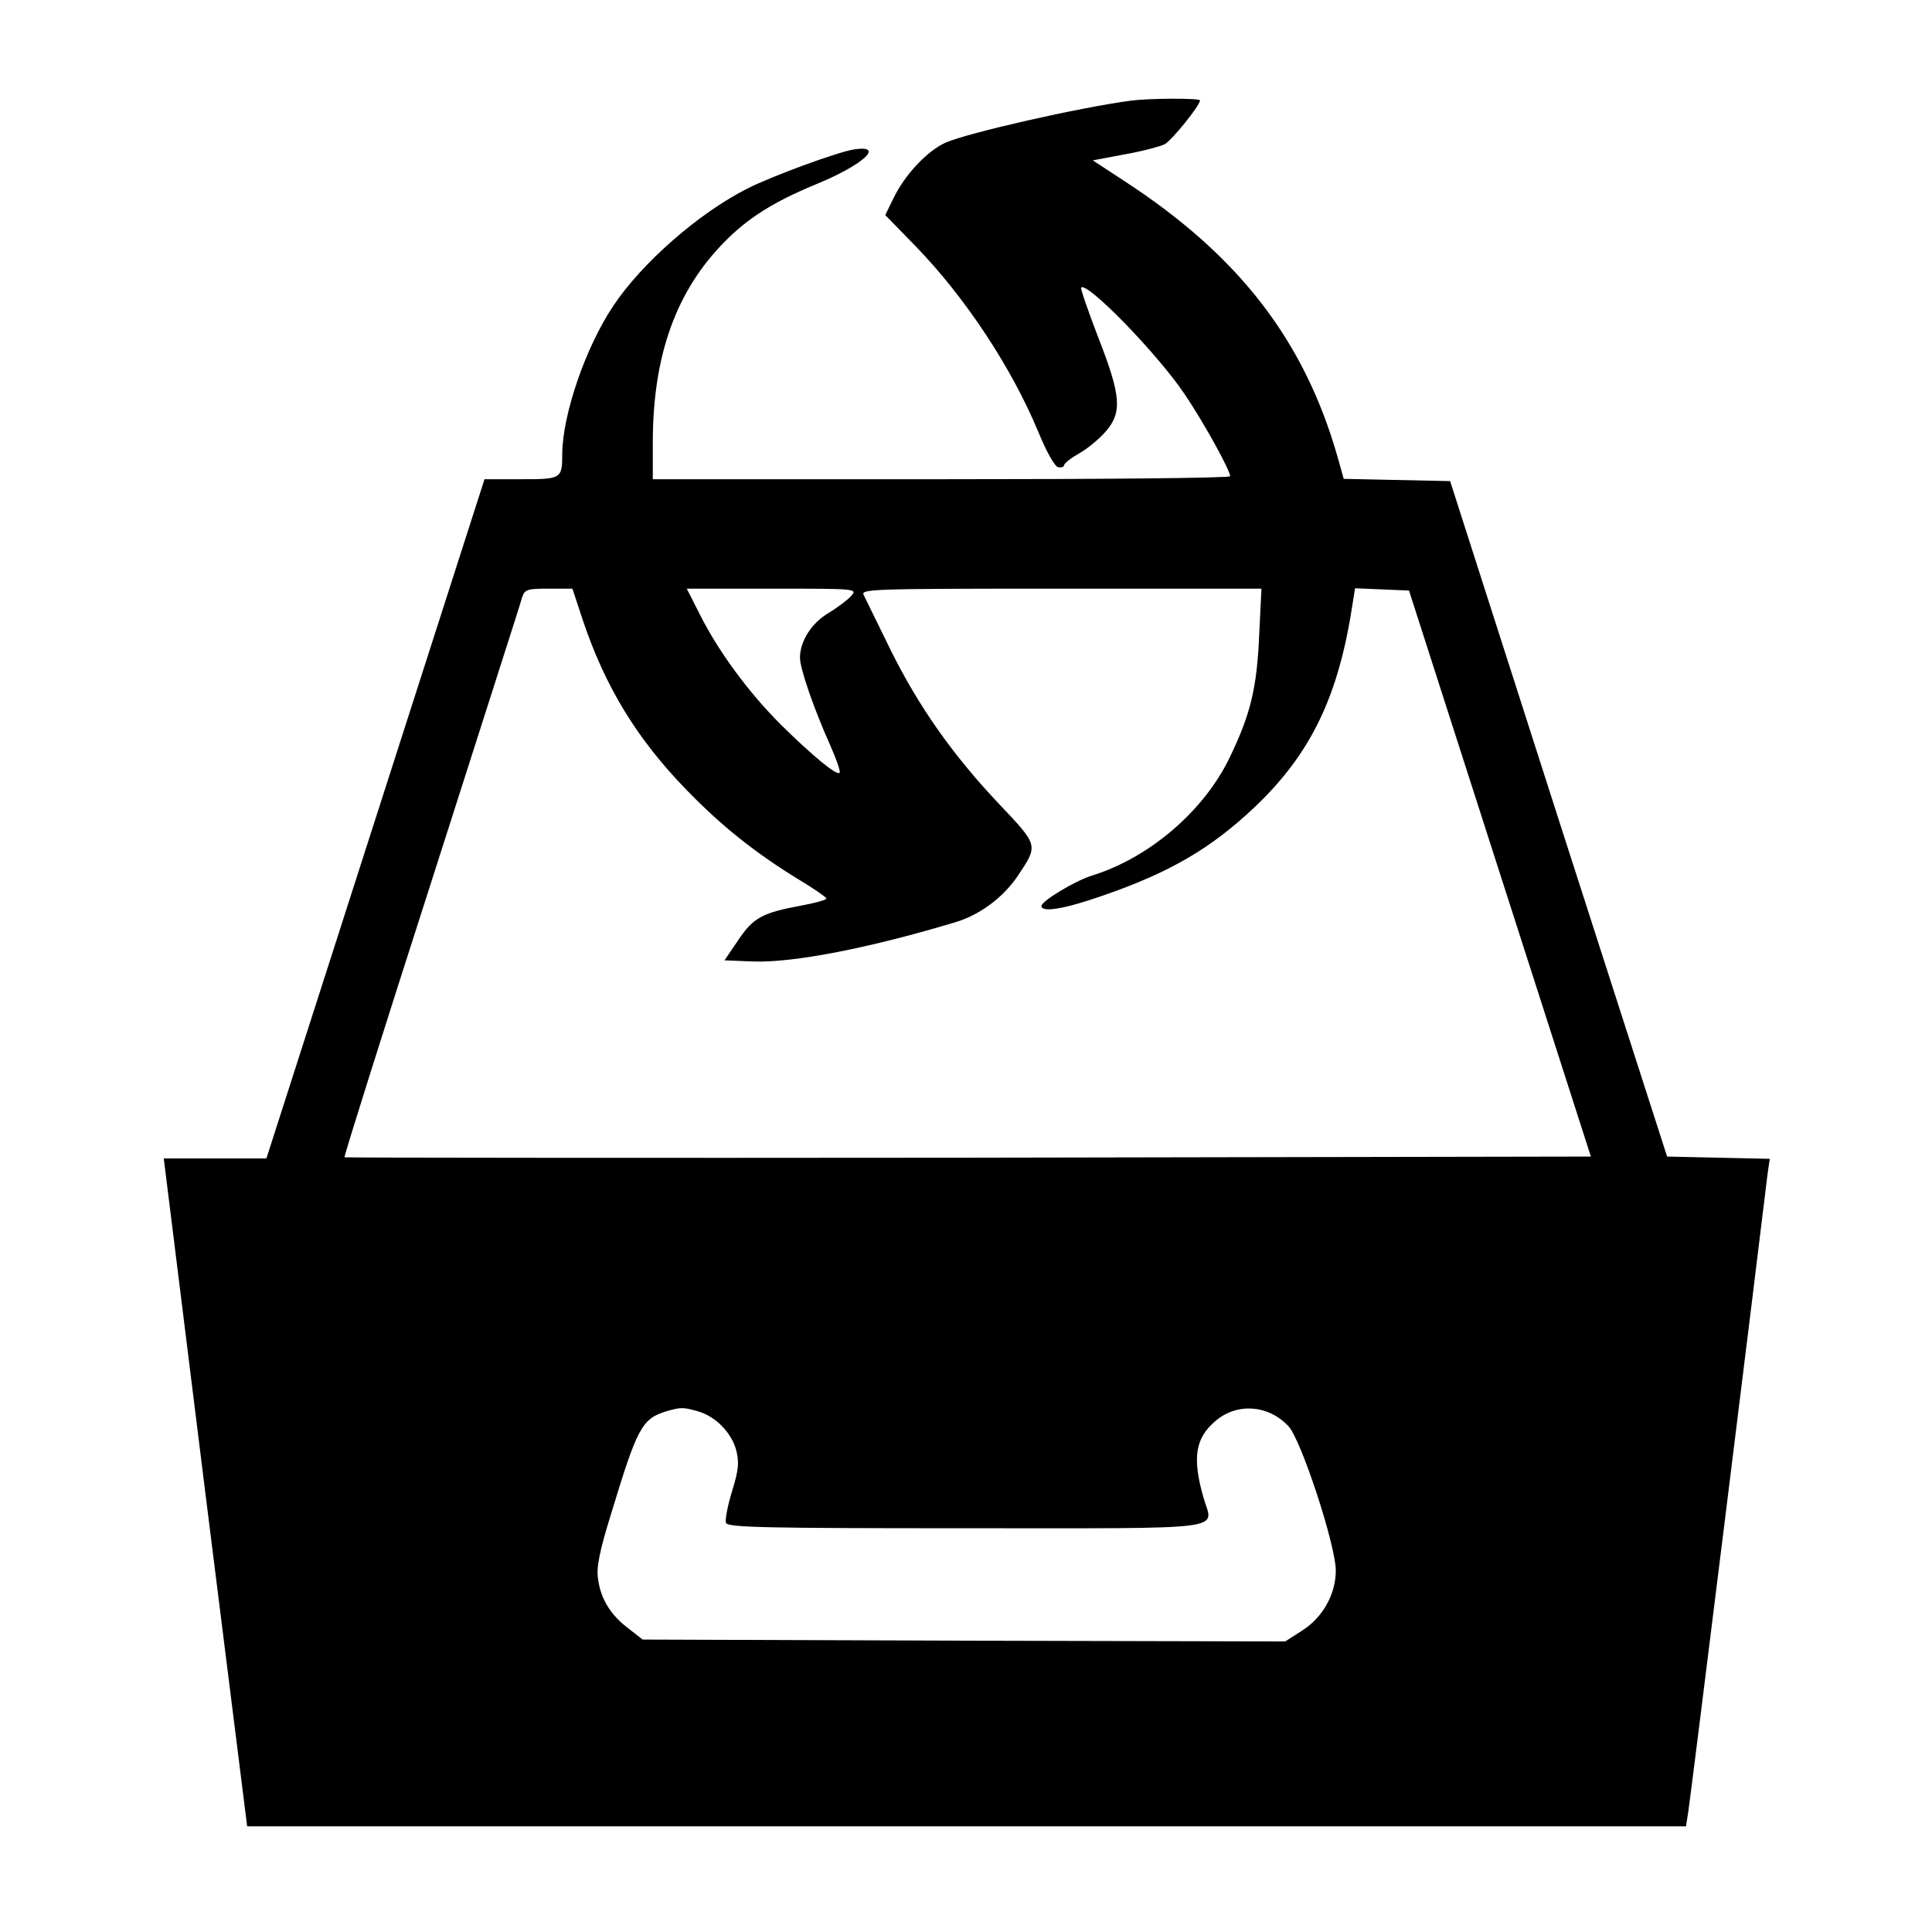
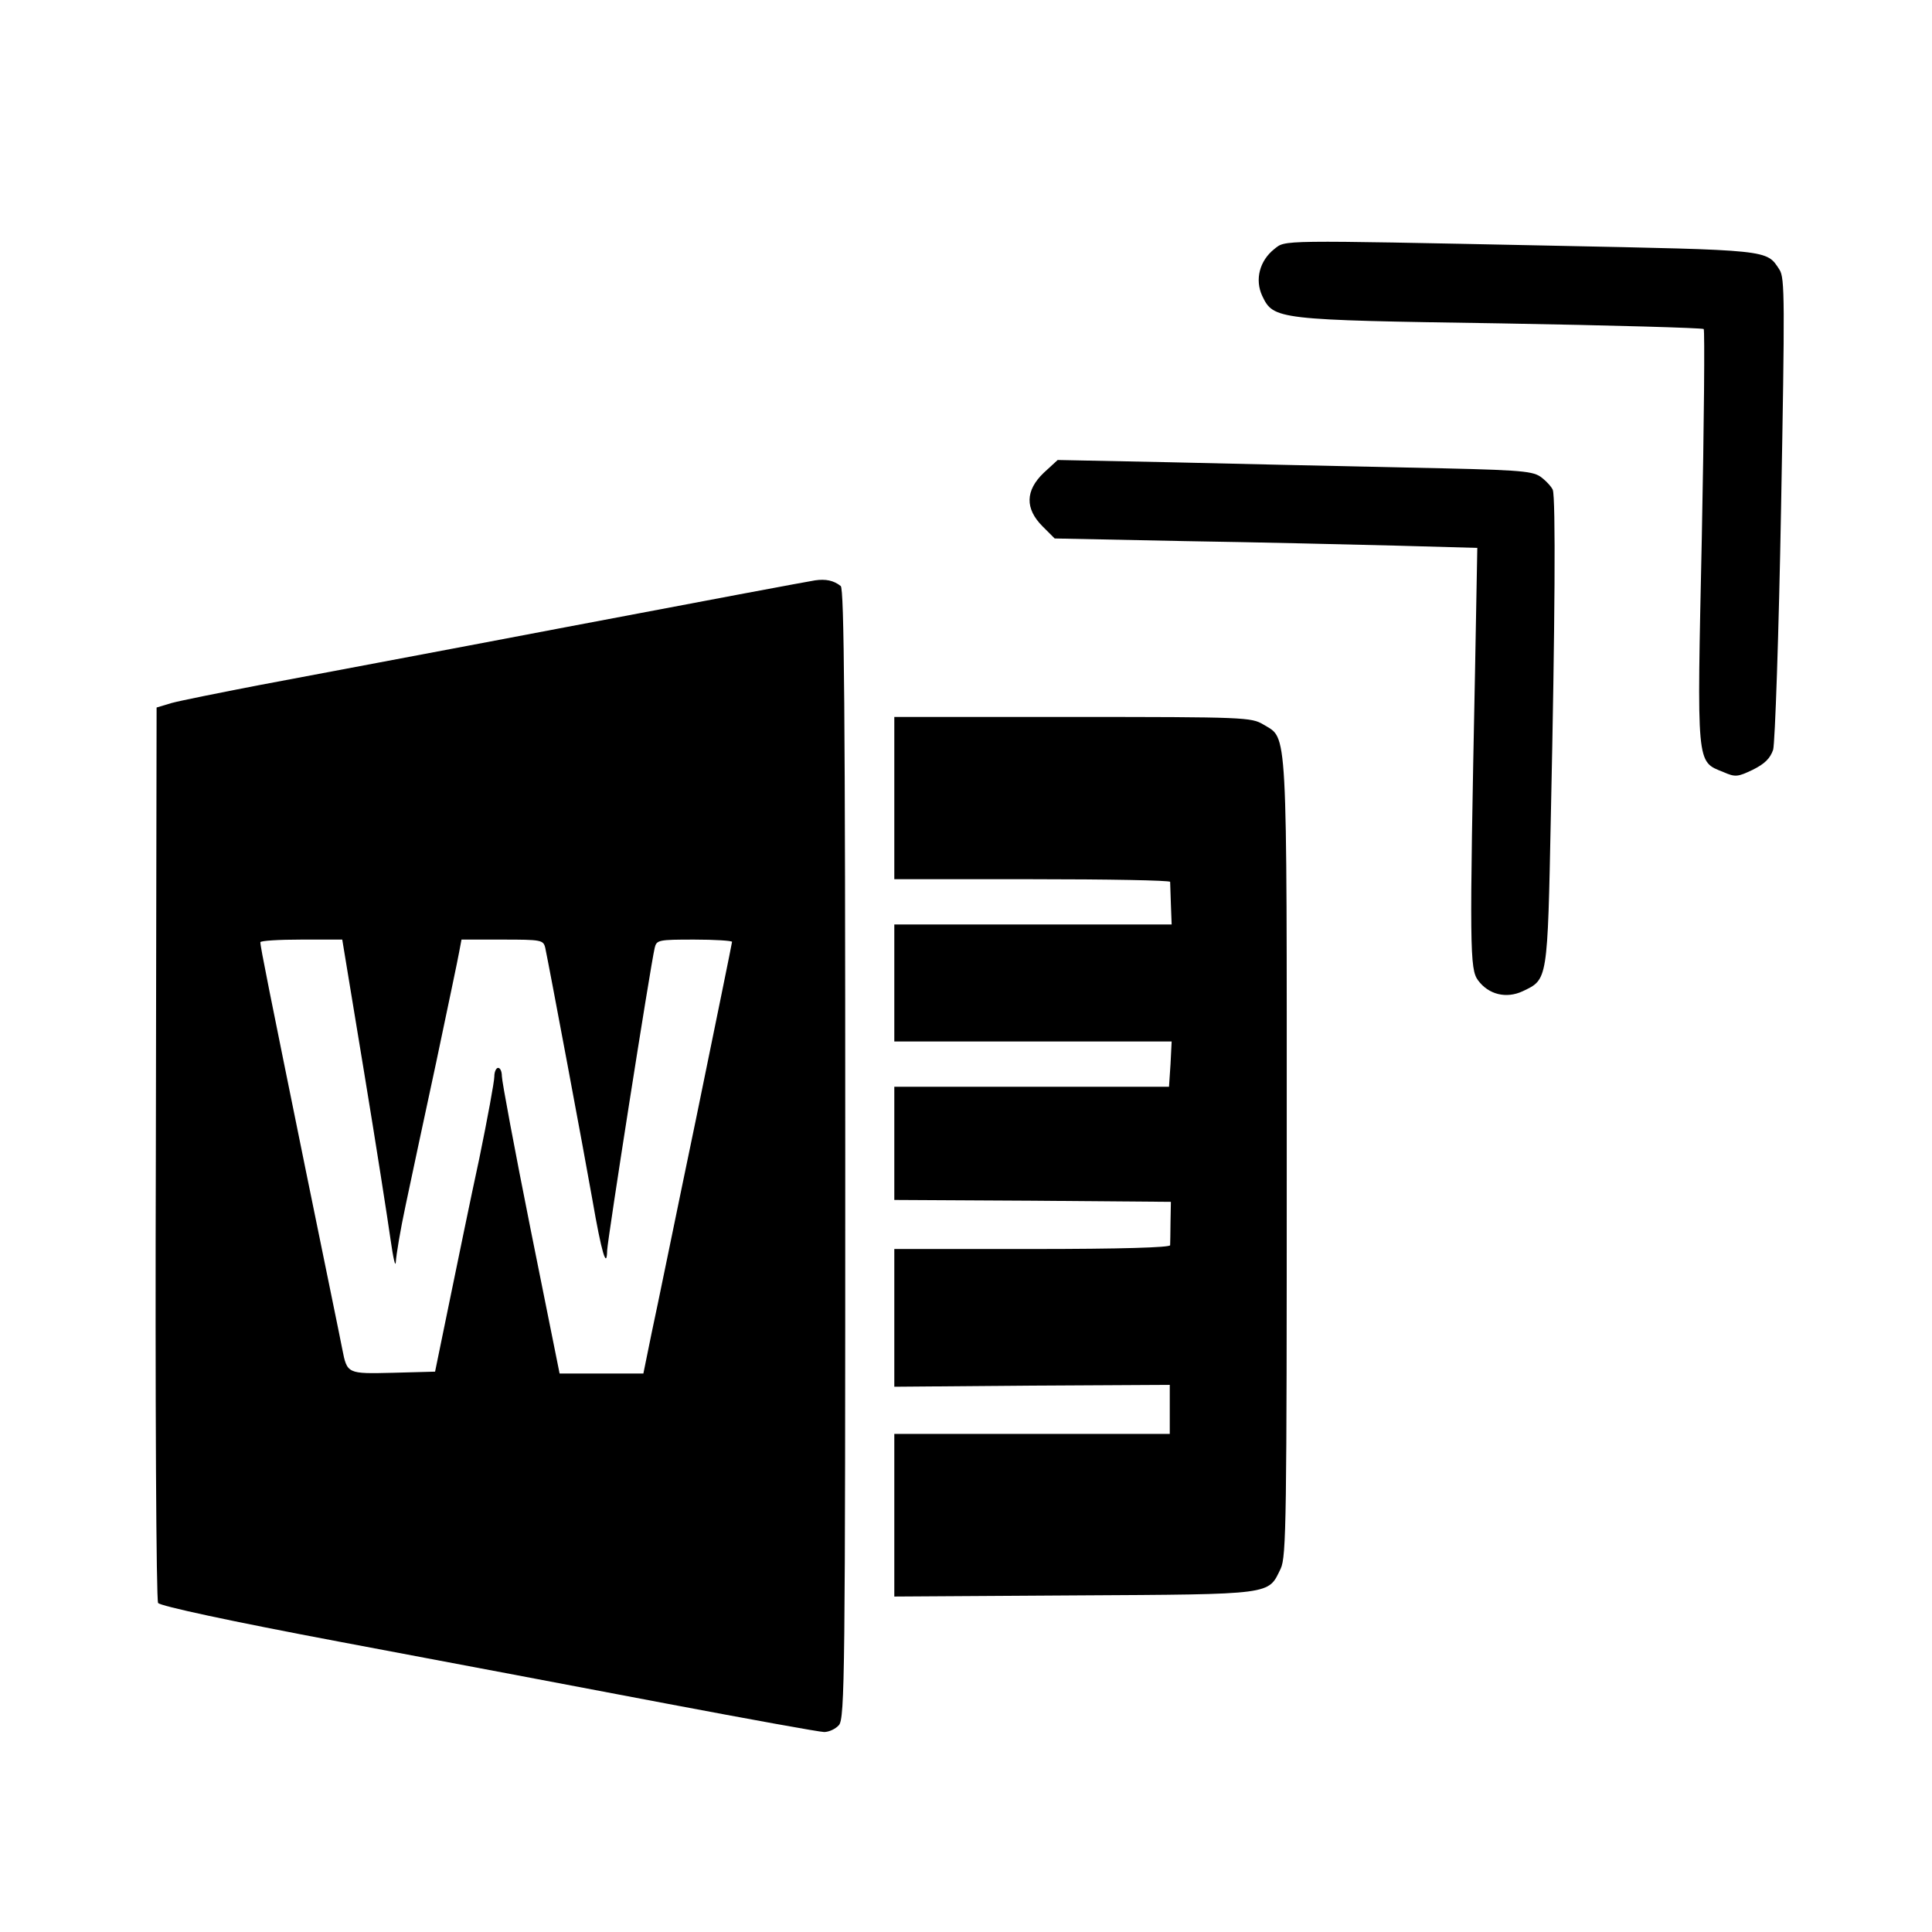
<svg xmlns="http://www.w3.org/2000/svg" version="1.0" width="512pt" height="512pt" viewBox="0 0 512 512" preserveAspectRatio="xMidYMid meet">
  <g transform="translate(0,512) scale(0.1,-0.1)" fill="#000000" stroke="none">
-     <path d="M2995 4853 c-135 -18 -430 -85 -489 -111 -49 -22 -108 -85 -138 -147 l-22 -45 80 -82 c133 -137 255 -323 325 -491 22 -54 44 -93 53 -95 9 -2 16 1 16 5 0 5 18 19 39 31 22 12 53 38 70 57 46 52 42 96 -19 252 -27 70 -47 129 -45 131 16 16 202 -175 274 -282 49 -72 121 -202 121 -218 0 -5 -344 -8 -765 -8 l-765 0 0 98 c0 230 62 402 191 532 61 62 129 105 240 151 127 52 186 106 102 93 -44 -7 -218 -71 -283 -104 -130 -66 -280 -198 -355 -311 -73 -109 -134 -287 -135 -391 0 -67 -2 -68 -109 -68 l-97 0 -289 -900 -289 -900 -136 0 -136 0 110 -885 111 -885 1907 0 1906 0 6 38 c5 28 180 1439 210 1689 l6 42 -136 3 -136 3 -288 895 -287 895 -141 3 -141 3 -16 57 c-88 309 -261 534 -565 732 l-84 55 85 16 c46 8 94 21 106 27 19 11 93 102 93 116 0 6 -134 6 -185 -1z m-1451 -1375 c60 -179 144 -316 275 -451 92 -95 182 -167 298 -238 40 -24 73 -47 73 -50 0 -4 -30 -12 -67 -19 -103 -19 -127 -32 -167 -92 l-36 -53 76 -3 c106 -4 311 36 539 105 64 20 125 66 163 123 54 81 54 79 -50 189 -123 130 -214 259 -289 411 -34 69 -65 133 -70 143 -9 16 19 17 522 17 l532 0 -6 -122 c-6 -142 -23 -211 -78 -325 -68 -142 -213 -266 -364 -313 -46 -14 -135 -68 -135 -81 0 -18 61 -8 161 27 180 62 289 126 405 236 149 142 222 294 259 541 l6 38 72 -3 71 -3 241 -750 241 -750 -1650 -3 c-907 -1 -1651 0 -1653 1 -2 2 102 332 231 733 128 401 237 739 240 752 7 20 14 22 70 22 l63 0 27 -82z m711 62 c-10 -11 -37 -31 -60 -45 -44 -26 -75 -74 -75 -118 0 -29 37 -136 81 -234 16 -36 27 -68 24 -71 -8 -8 -74 47 -156 128 -85 85 -165 193 -215 293 l-34 67 226 0 c226 0 227 0 209 -20z m-406 -2160 c47 -13 89 -56 102 -103 8 -32 7 -51 -11 -109 -12 -39 -19 -77 -16 -84 5 -12 108 -14 636 -14 710 0 655 -7 630 79 -31 107 -23 160 32 206 57 48 139 42 192 -14 34 -35 126 -317 126 -383 0 -63 -35 -125 -89 -159 l-45 -29 -851 2 -852 3 -37 29 c-47 35 -74 78 -81 131 -5 30 3 72 35 175 69 227 81 250 146 270 39 11 44 11 83 0z" />
+     <path d="M3377 4460 c-39 -31 -52 -81 -32 -124 30 -63 37 -64 632 -73 293 -5 535 -12 538 -15 3 -3 1 -251 -5 -551 -13 -611 -15 -594 57 -623 32 -14 38 -13 78 6 32 16 46 30 54 53 5 18 15 306 21 640 10 552 10 610 -4 632 -35 54 -22 52 -606 64 -731 15 -702 15 -733 -9z" />
+     <path d="M2766 3867 c-49 -47 -50 -95 -3 -142 l32 -32 345 -7 c190 -3 442 -9 560 -12 l215 -6 -6 -327 c-15 -740 -14 -789 8 -819 28 -38 75 -49 118 -29 67 32 66 24 75 469 11 504 13 838 5 860 -4 9 -19 25 -33 35 -24 16 -64 18 -357 24 -181 4 -463 10 -626 14 l-296 6 -37 -34z" />
+     <path d="M2160 3582 c-14 -2 -308 -57 -655 -123 -346 -66 -715 -135 -820 -155 -104 -20 -208 -41 -230 -47 l-40 -12 -2 -1180 c-2 -649 1 -1186 6 -1193 5 -8 190 -48 482 -103 261 -49 651 -123 867 -164 217 -41 404 -75 416 -75 13 0 30 8 39 18 16 17 17 137 17 1514 0 1185 -3 1498 -12 1505 -19 15 -40 19 -68 15z m-1195 -1304 c32 -194 63 -393 70 -443 7 -49 13 -76 14 -59 1 18 12 85 26 150 14 66 50 236 81 379 30 143 58 275 61 293 l6 32 108 0 c104 0 109 -1 114 -22 10 -47 104 -548 125 -668 24 -139 38 -186 39 -134 1 29 114 750 126 802 5 21 10 22 105 22 55 0 100 -3 100 -6 0 -3 -43 -213 -95 -467 -53 -254 -105 -510 -118 -569 l-22 -108 -111 0 -111 0 -77 383 c-42 210 -76 392 -76 405 0 12 -4 22 -10 22 -5 0 -10 -10 -10 -23 0 -13 -18 -111 -40 -218 -23 -106 -58 -277 -79 -379 l-38 -185 -111 -3 c-122 -3 -122 -3 -135 63 -3 17 -47 230 -97 475 -96 472 -120 590 -120 603 0 4 49 7 108 7 l109 0 58 -352z" />
+     <path d="M2370 3005 l0 -215 365 0 c201 0 365 -3 366 -7 0 -5 1 -32 2 -60 l2 -53 -367 0 -368 0 0 -155 0 -155 368 0 367 0 -3 -60 -4 -60 -364 0 -364 0 0 -150 0 -150 366 -2 367 -3 -1 -52 c0 -29 -1 -57 -1 -63 -1 -6 -130 -10 -366 -10 l-365 0 0 -182 0 -183 365 3 365 2 0 -65 0 -65 -365 0 -365 0 0 -215 0 -216 478 3 c531 3 512 1 546 71 15 32 16 131 16 1091 0 1163 3 1106 -62 1146 -32 19 -49 20 -505 20 l-473 0 0 -215z" />
  </g>
</svg>
